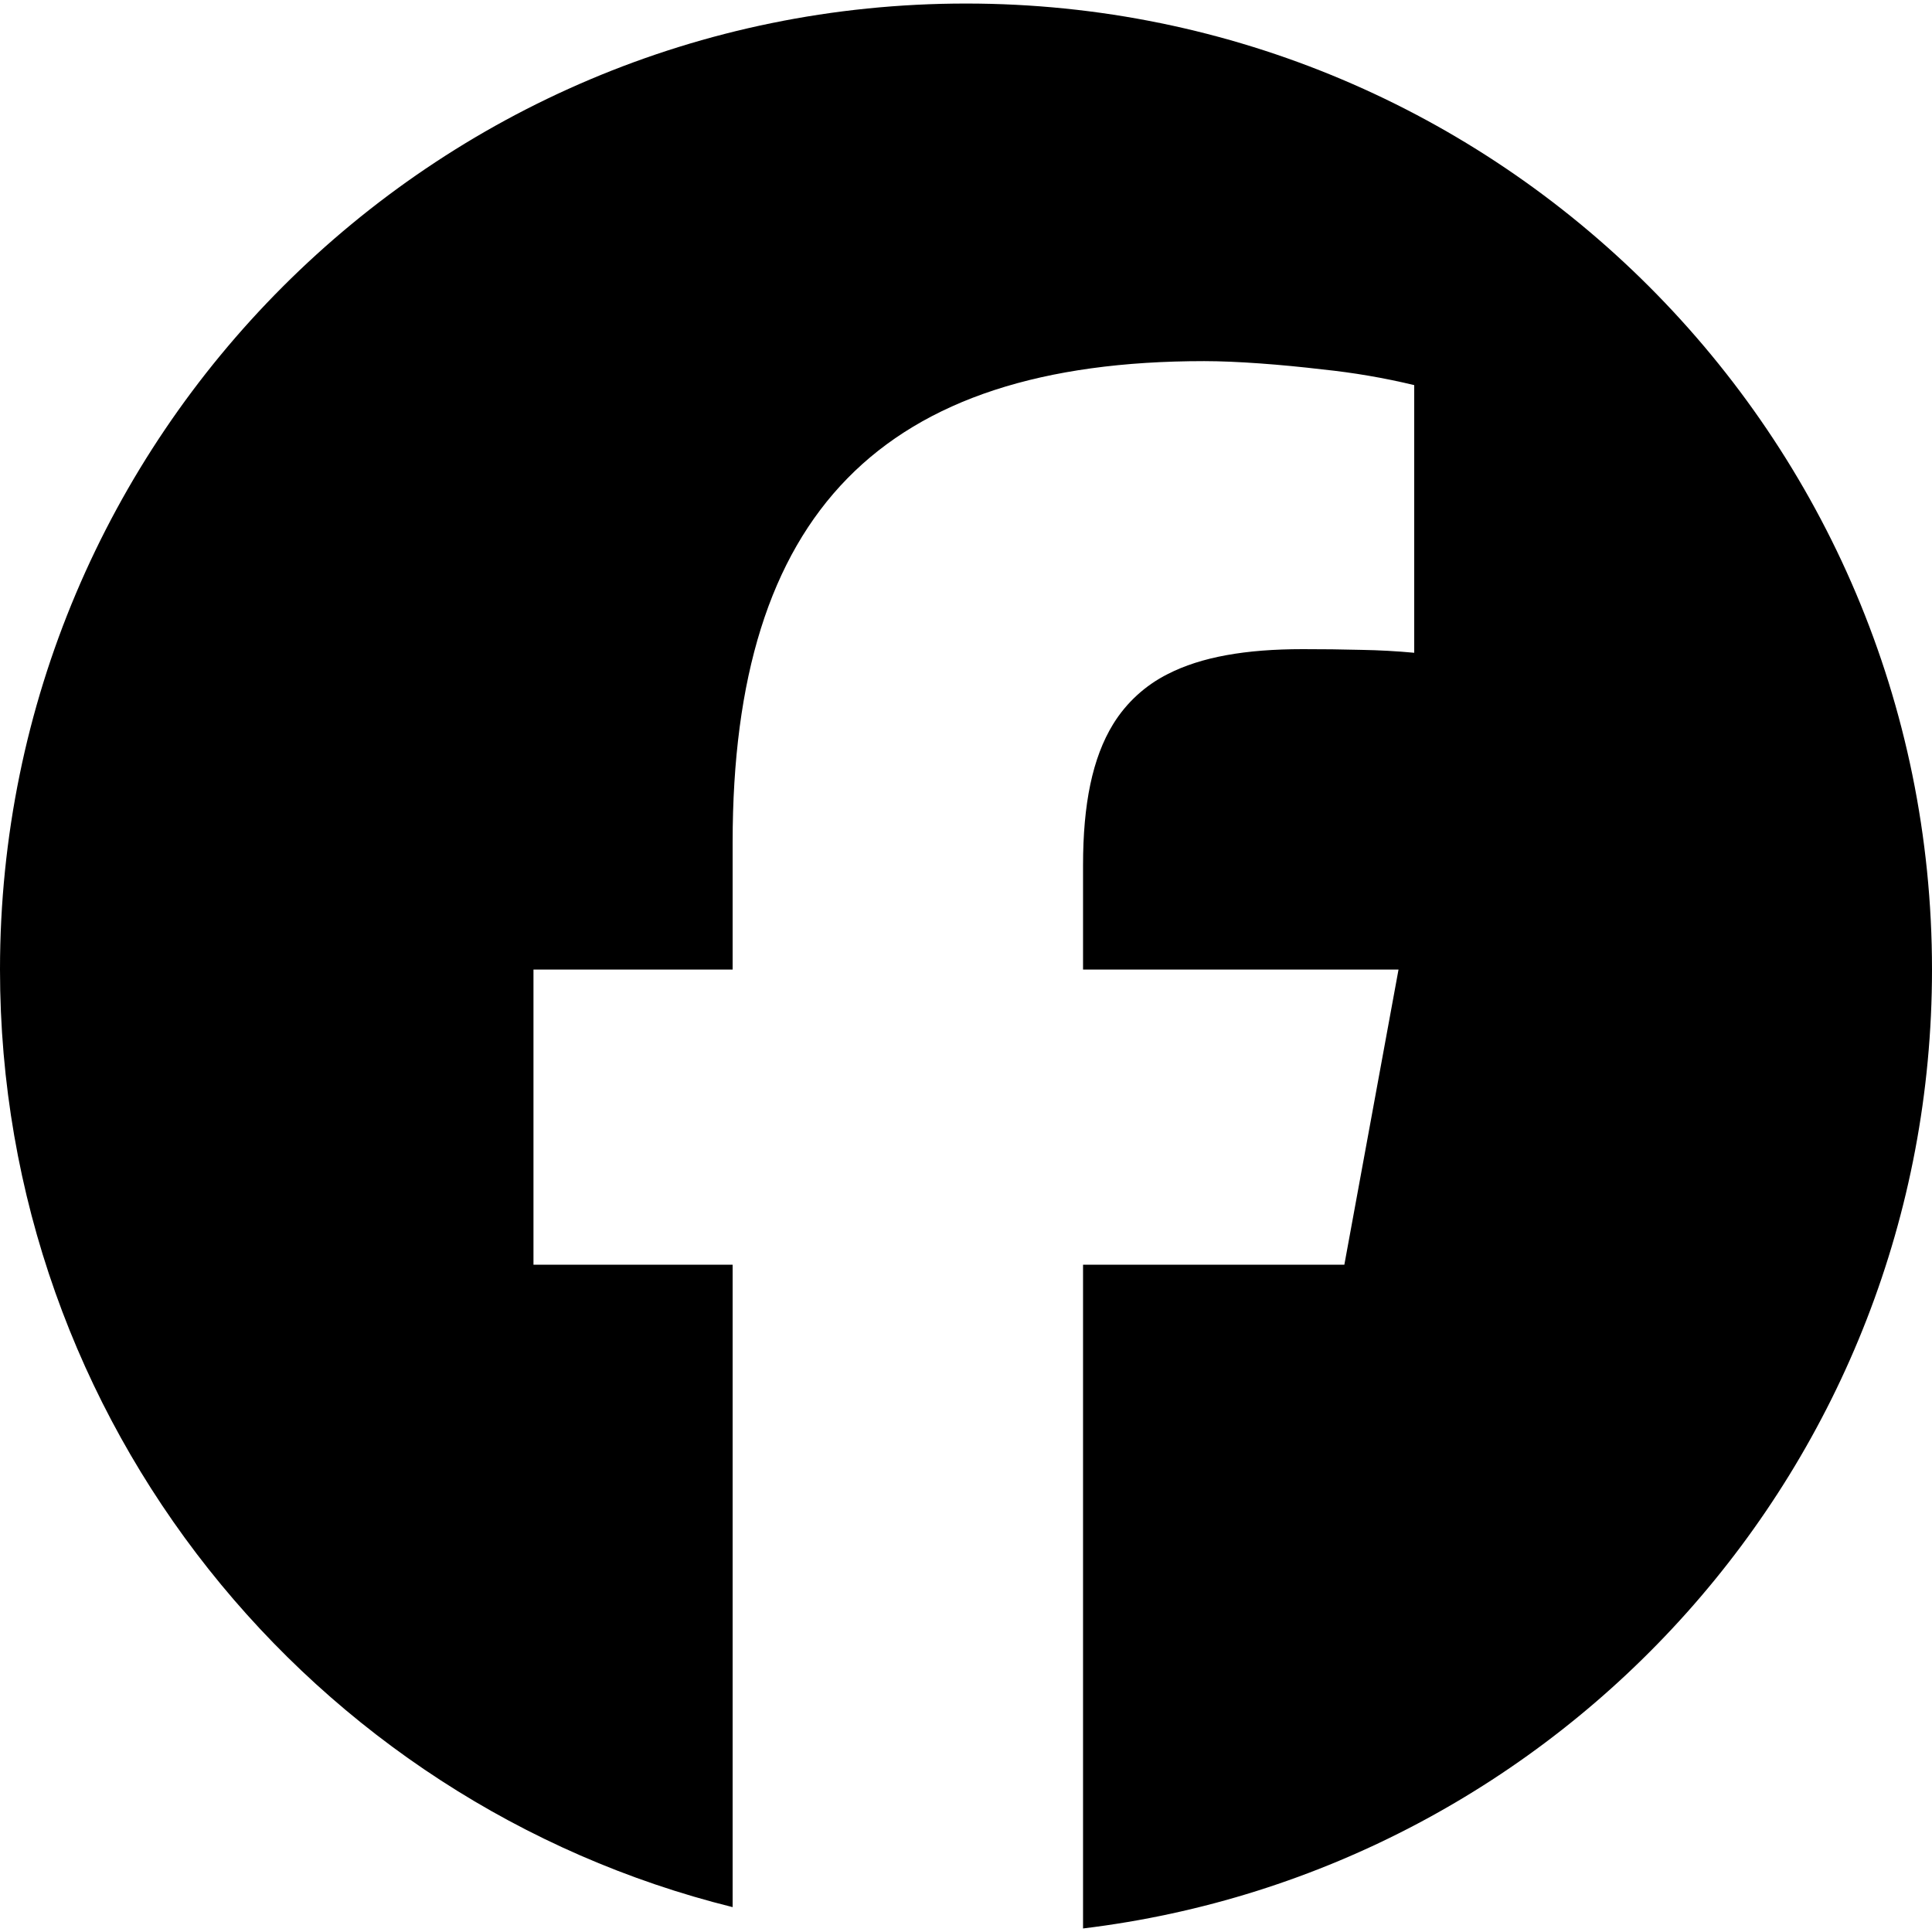
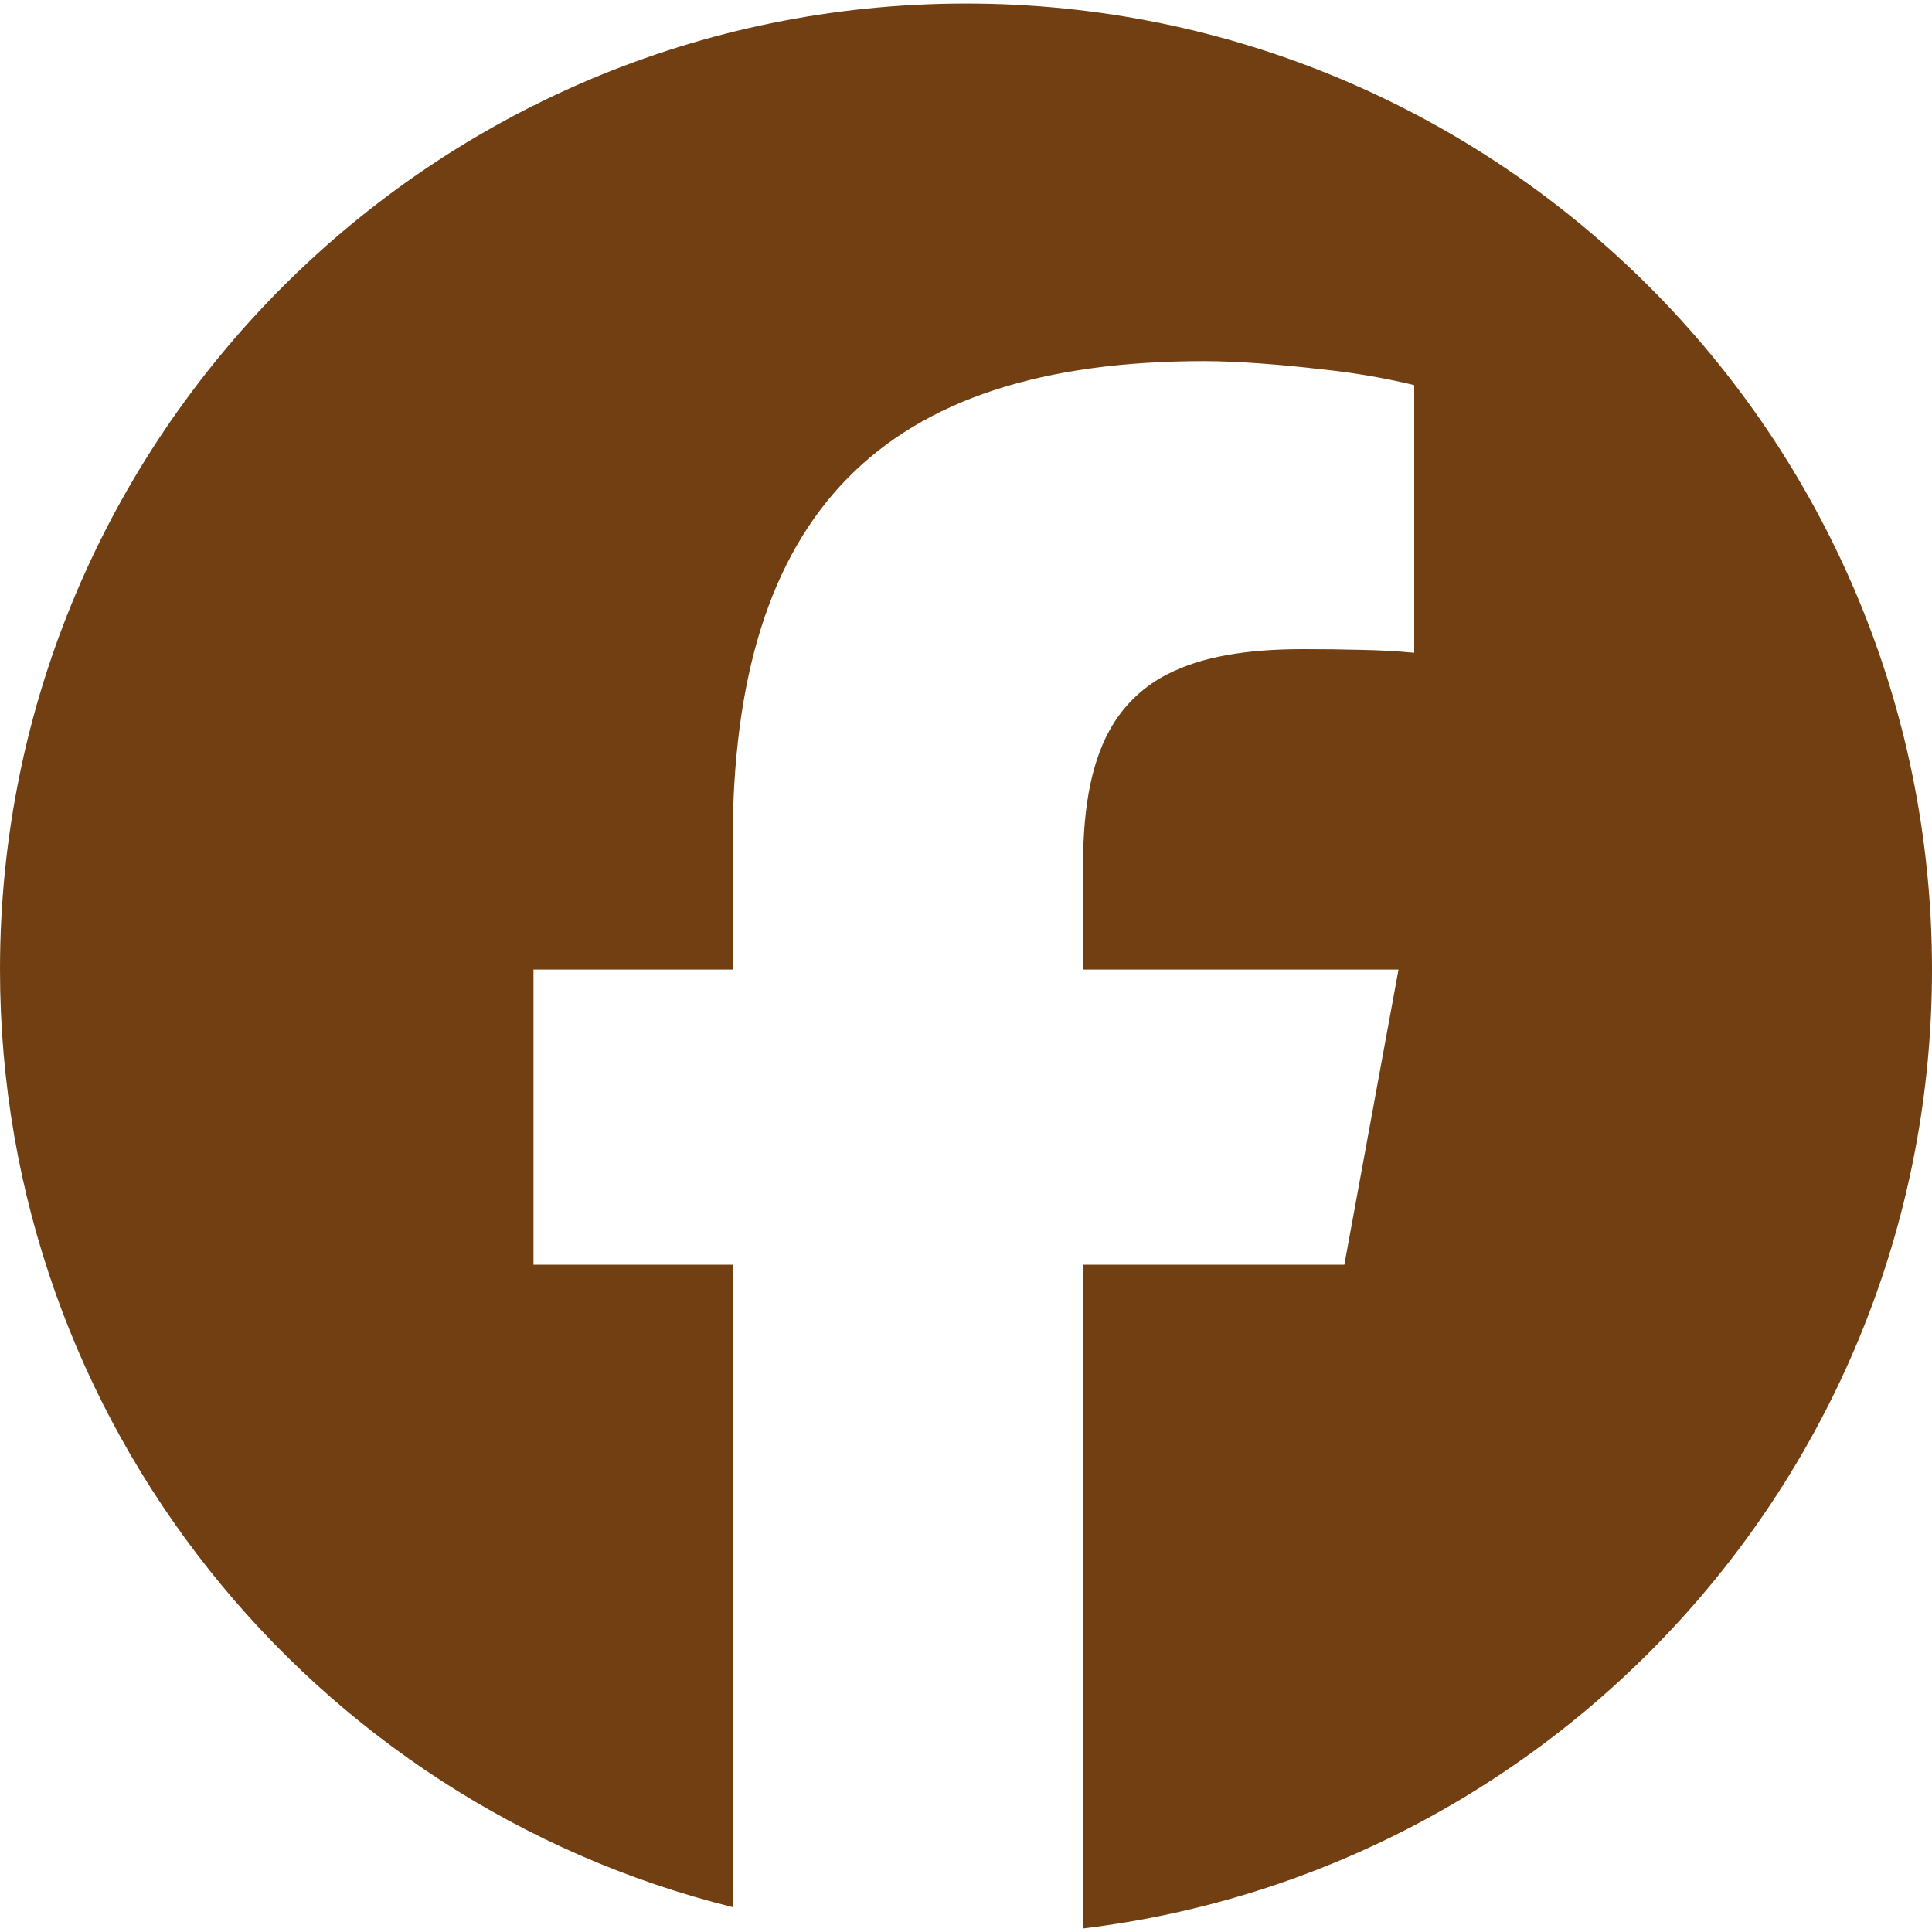
<svg xmlns="http://www.w3.org/2000/svg" role="img" viewBox="0 0 24 24">
-   <path fill="#000" d="M9.101 23.691v-7.98H6.627v-3.667h2.474v-1.58c0-4.085 1.848-5.978 5.858-5.978.401 0 .955.042 1.468.103a8.68 8.68 0 0 1 1.141.195v3.325a8.623 8.623 0 0 0-.653-.036 26.805 26.805 0 0 0-.733-.009c-.707 0-1.259.096-1.675.309a1.686 1.686 0 0 0-.679.622c-.258.42-.374.995-.374 1.752v1.297h3.919l-.386 2.103-.287 1.564h-3.246v8.245C19.396 23.238 24 18.179 24 12.044c0-6.627-5.373-12-12-12s-12 5.373-12 12c0 5.628 3.874 10.35 9.101 11.647Z" />
+   <path fill="#713f12" d="M9.101 23.691v-7.98H6.627v-3.667h2.474v-1.58c0-4.085 1.848-5.978 5.858-5.978.401 0 .955.042 1.468.103a8.68 8.68 0 0 1 1.141.195v3.325a8.623 8.623 0 0 0-.653-.036 26.805 26.805 0 0 0-.733-.009c-.707 0-1.259.096-1.675.309a1.686 1.686 0 0 0-.679.622c-.258.42-.374.995-.374 1.752v1.297h3.919l-.386 2.103-.287 1.564h-3.246v8.245C19.396 23.238 24 18.179 24 12.044c0-6.627-5.373-12-12-12s-12 5.373-12 12c0 5.628 3.874 10.35 9.101 11.647Z" />
</svg>
